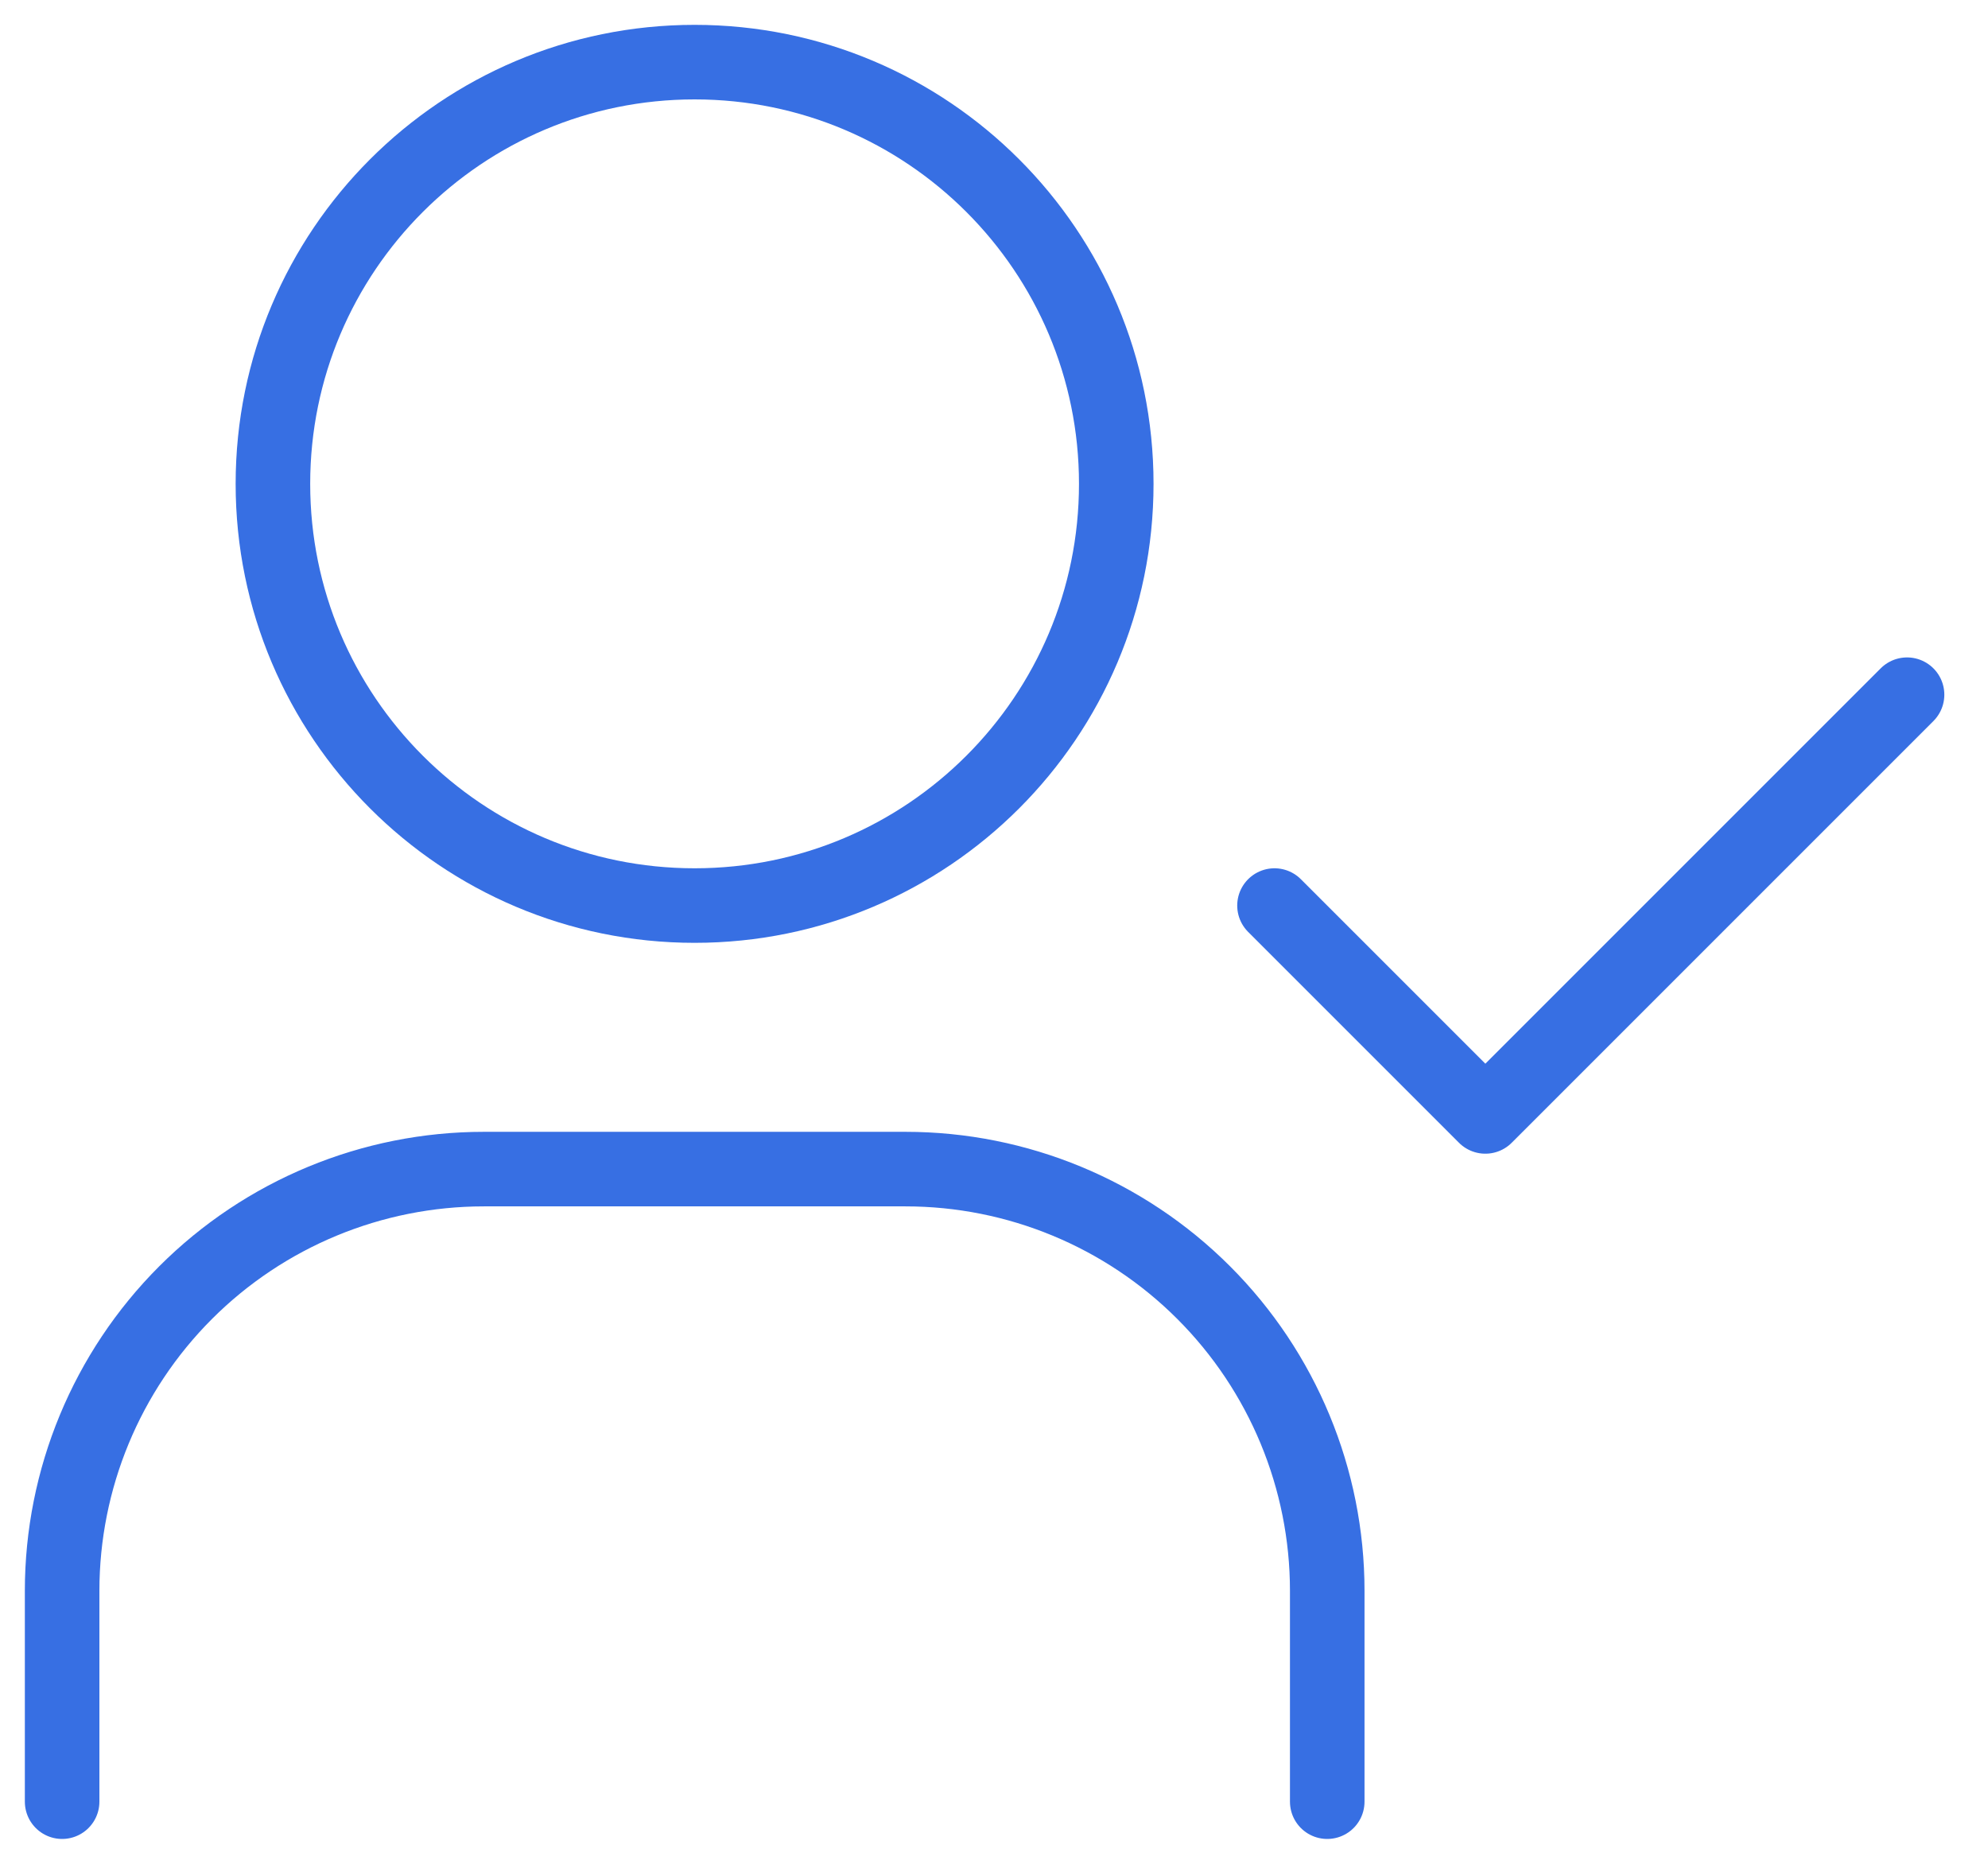
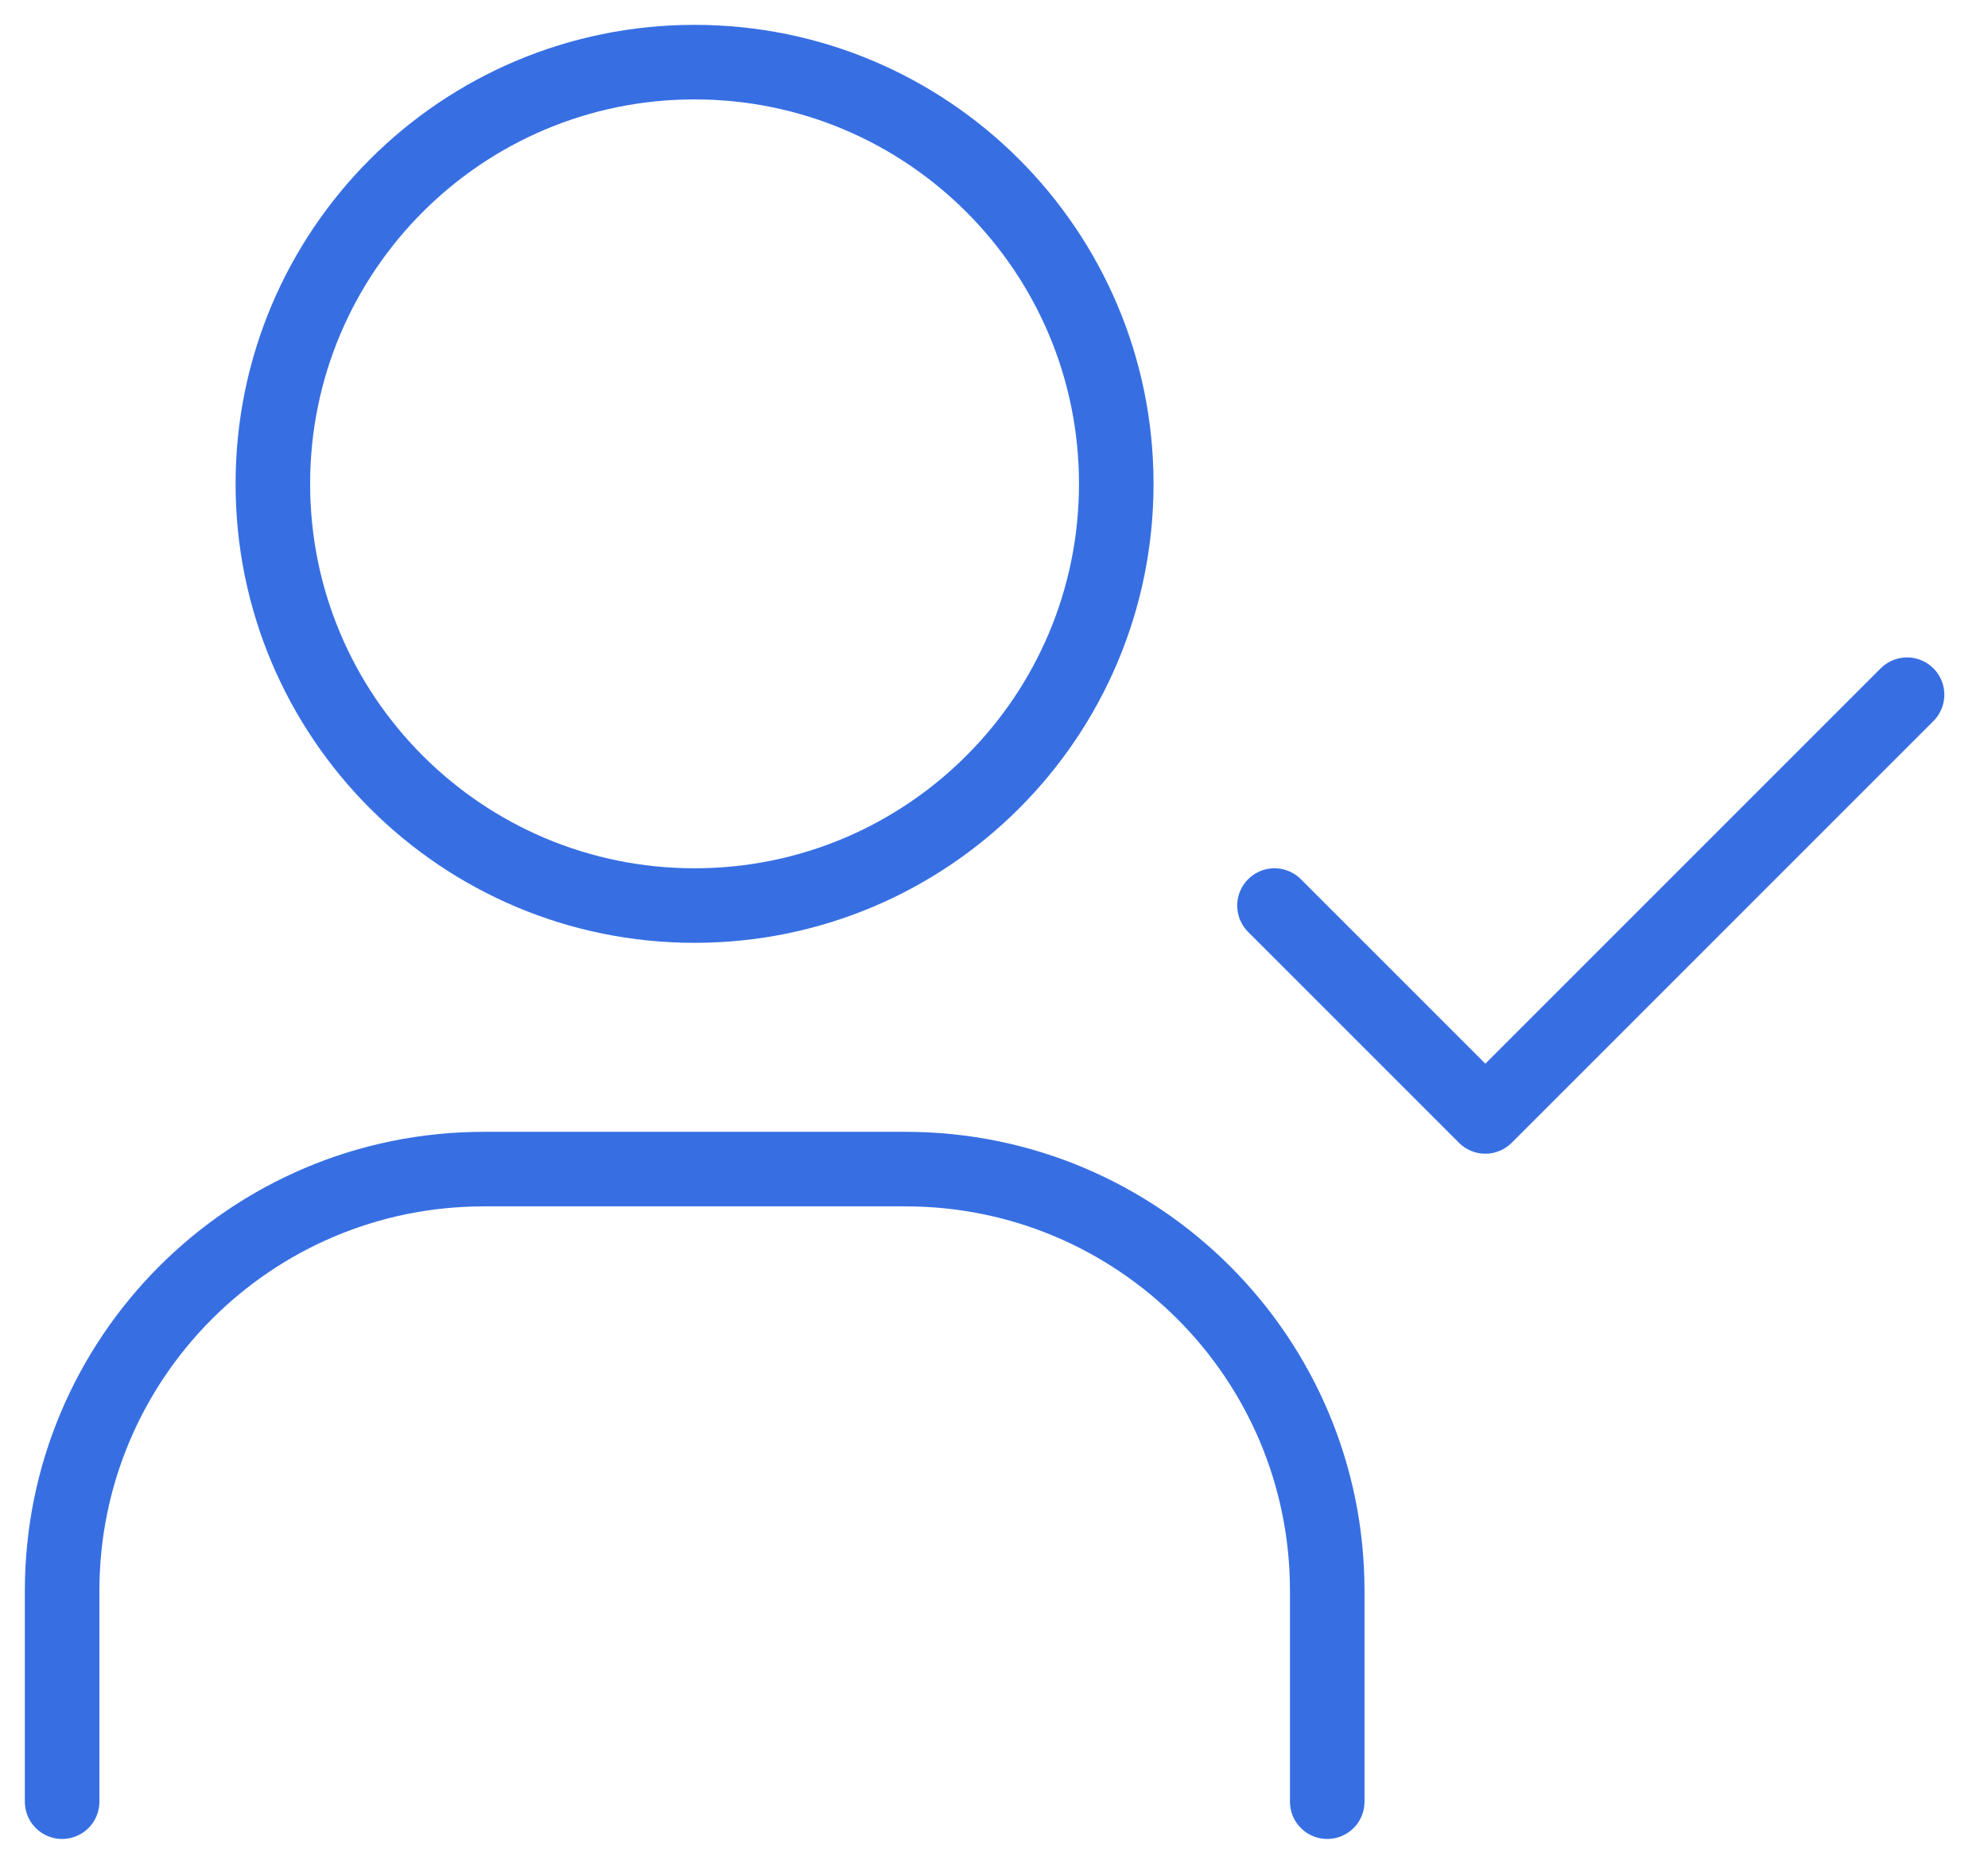
- <svg xmlns="http://www.w3.org/2000/svg" width="32" height="30" viewBox="0 0 32 30" fill="none">
-   <path d="M11.181 14.576C14.929 14.576 17.968 11.537 17.968 7.788C17.968 4.039 14.929 1 11.181 1C7.432 1 4.393 4.039 4.393 7.788C4.393 11.537 7.432 14.576 11.181 14.576Z" stroke="#376FE3" stroke-width="1.2" stroke-linecap="round" stroke-linejoin="round" />
-   <path d="M1 29V25.606C1 23.806 1.715 22.079 2.988 20.806C4.261 19.533 5.988 18.818 7.788 18.818H14.576C16.376 18.818 18.102 19.533 19.375 20.806C20.648 22.079 21.364 23.806 21.364 25.606V29M20.515 14.576L23.909 17.97L30.697 11.182" stroke="#376FE3" stroke-width="1.2" stroke-linecap="round" stroke-linejoin="round" />
+ <svg xmlns="http://www.w3.org/2000/svg" width="32" height="30" fill="none">
+   <path d="M11.18 14.576A6.788 6.788 0 1 0 11.18 1a6.788 6.788 0 0 0 0 13.576zM1 29v-3.394a6.788 6.788 0 0 1 6.788-6.788h6.788a6.788 6.788 0 0 1 6.788 6.788V29m-.849-14.424 3.394 3.394 6.788-6.788" stroke="#376FE3" stroke-width="1.2" stroke-linecap="round" stroke-linejoin="round" />
</svg>
